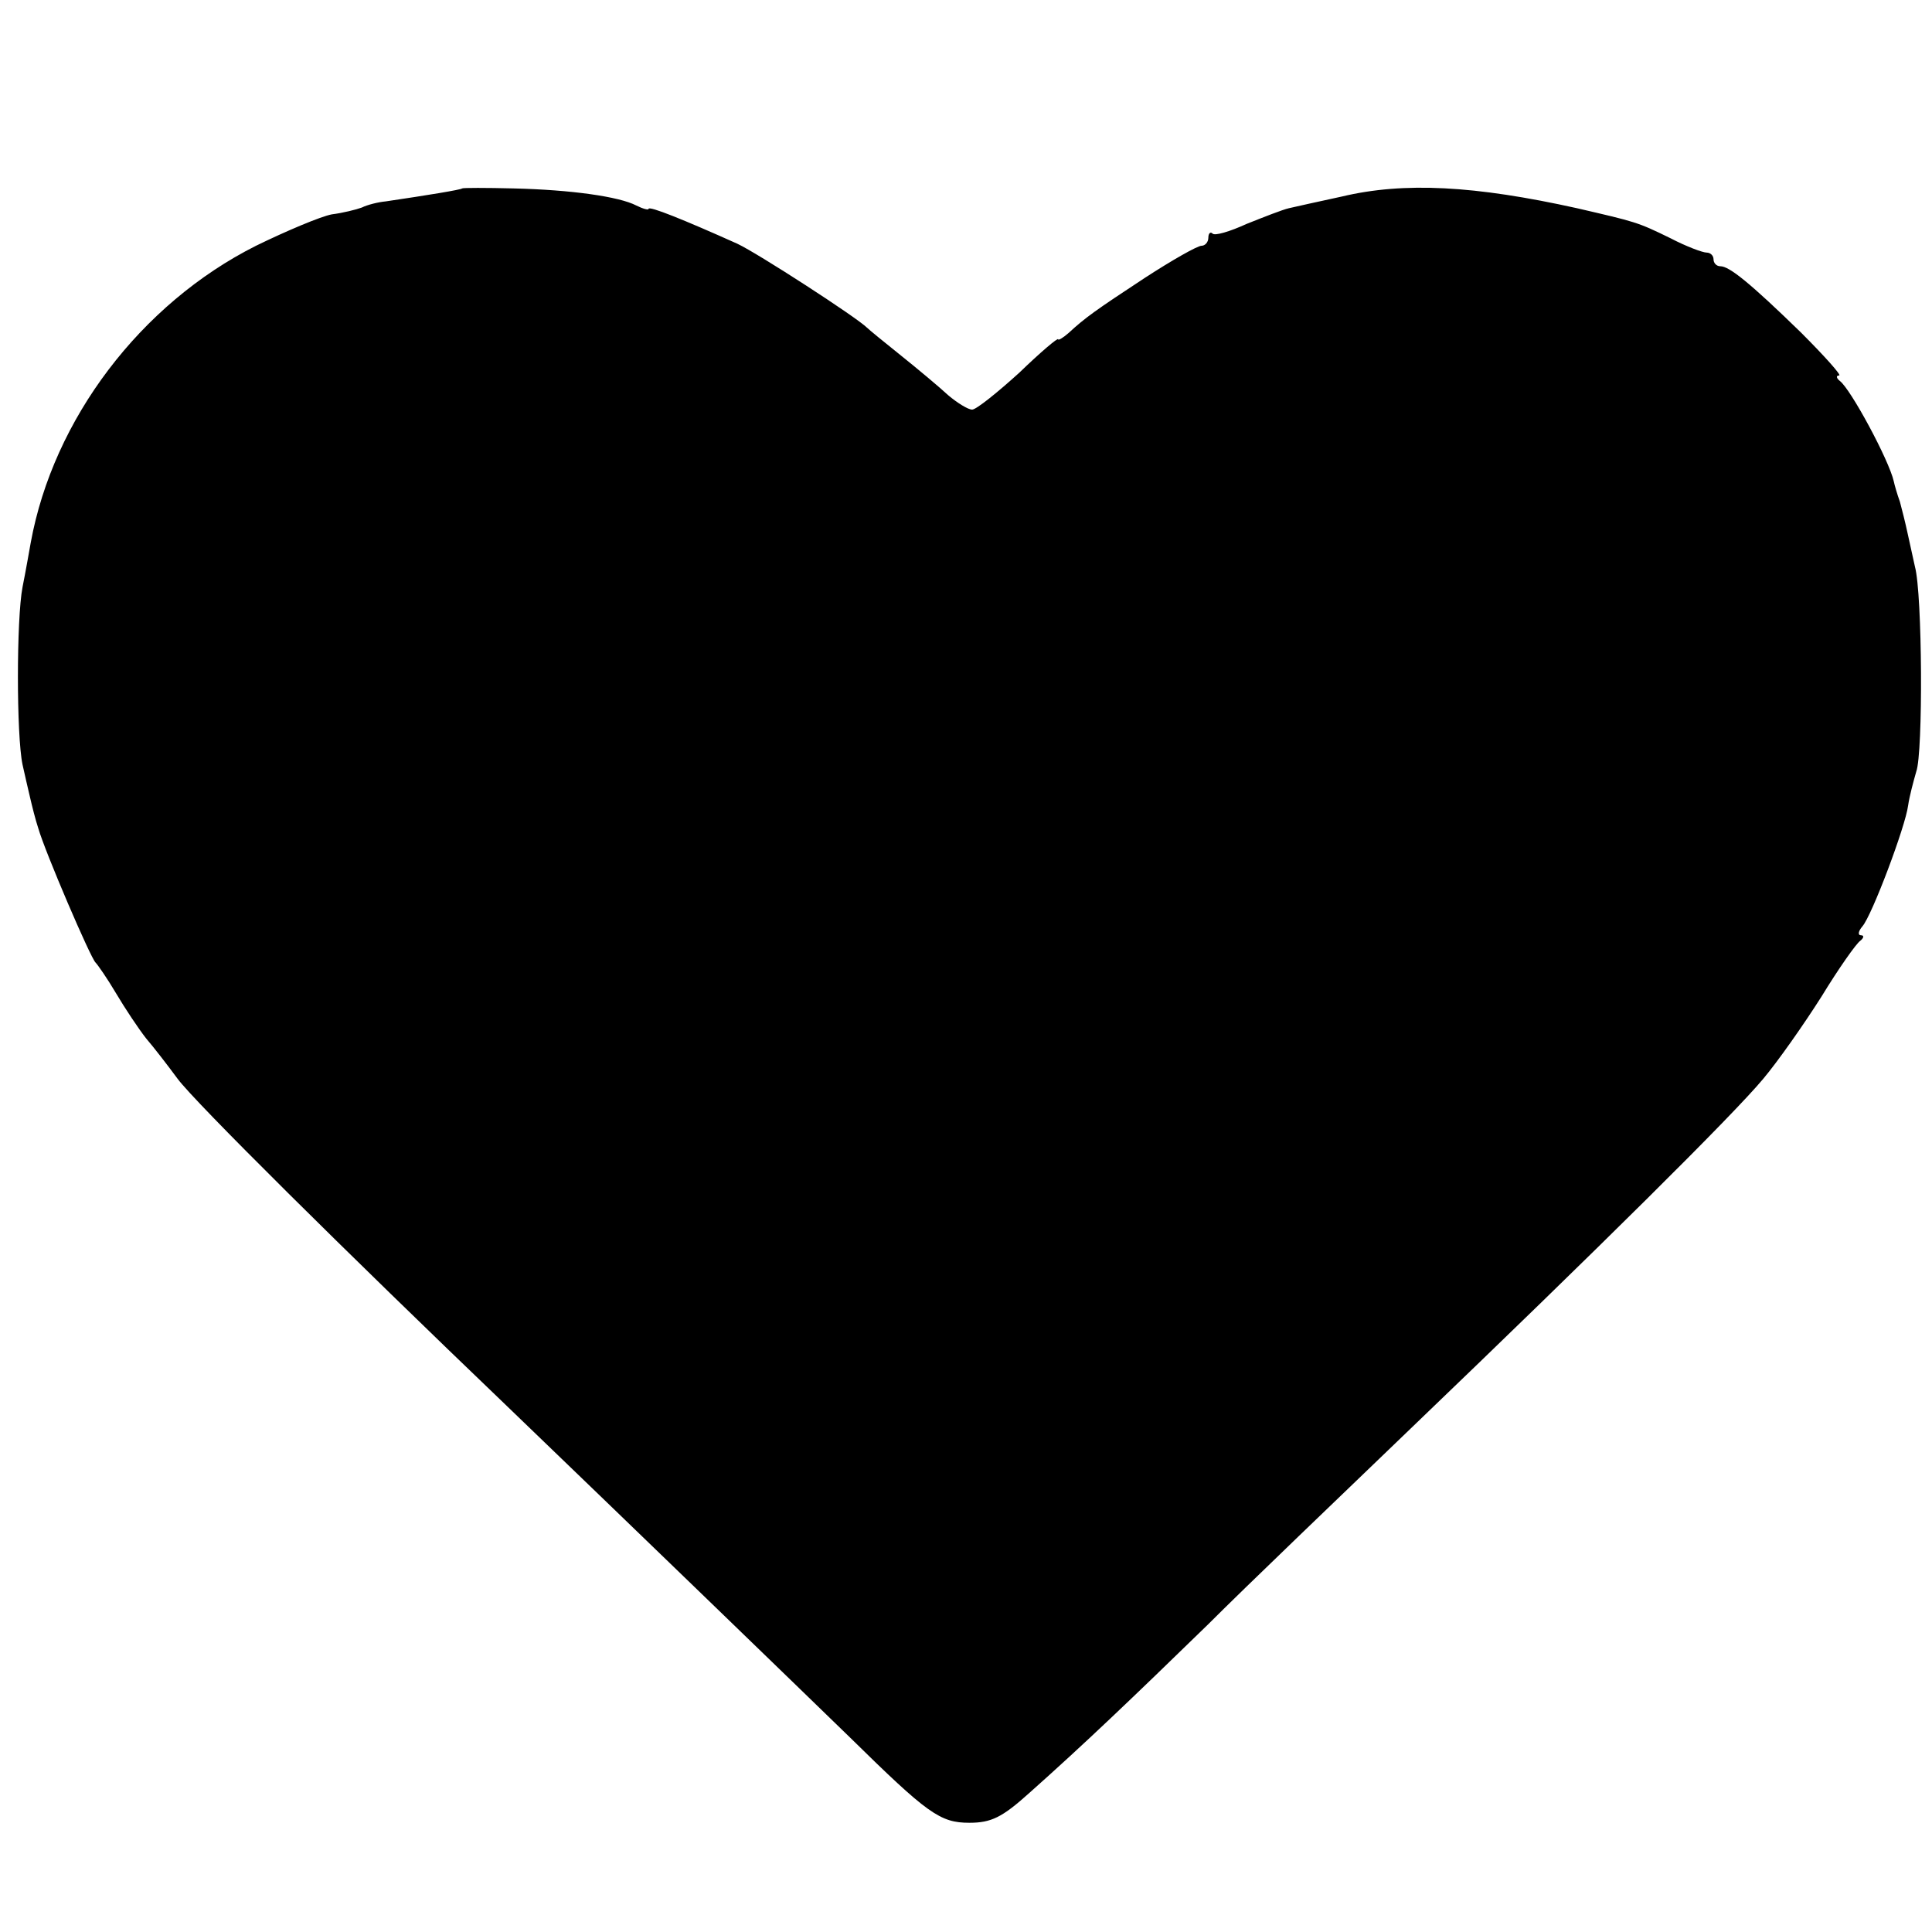
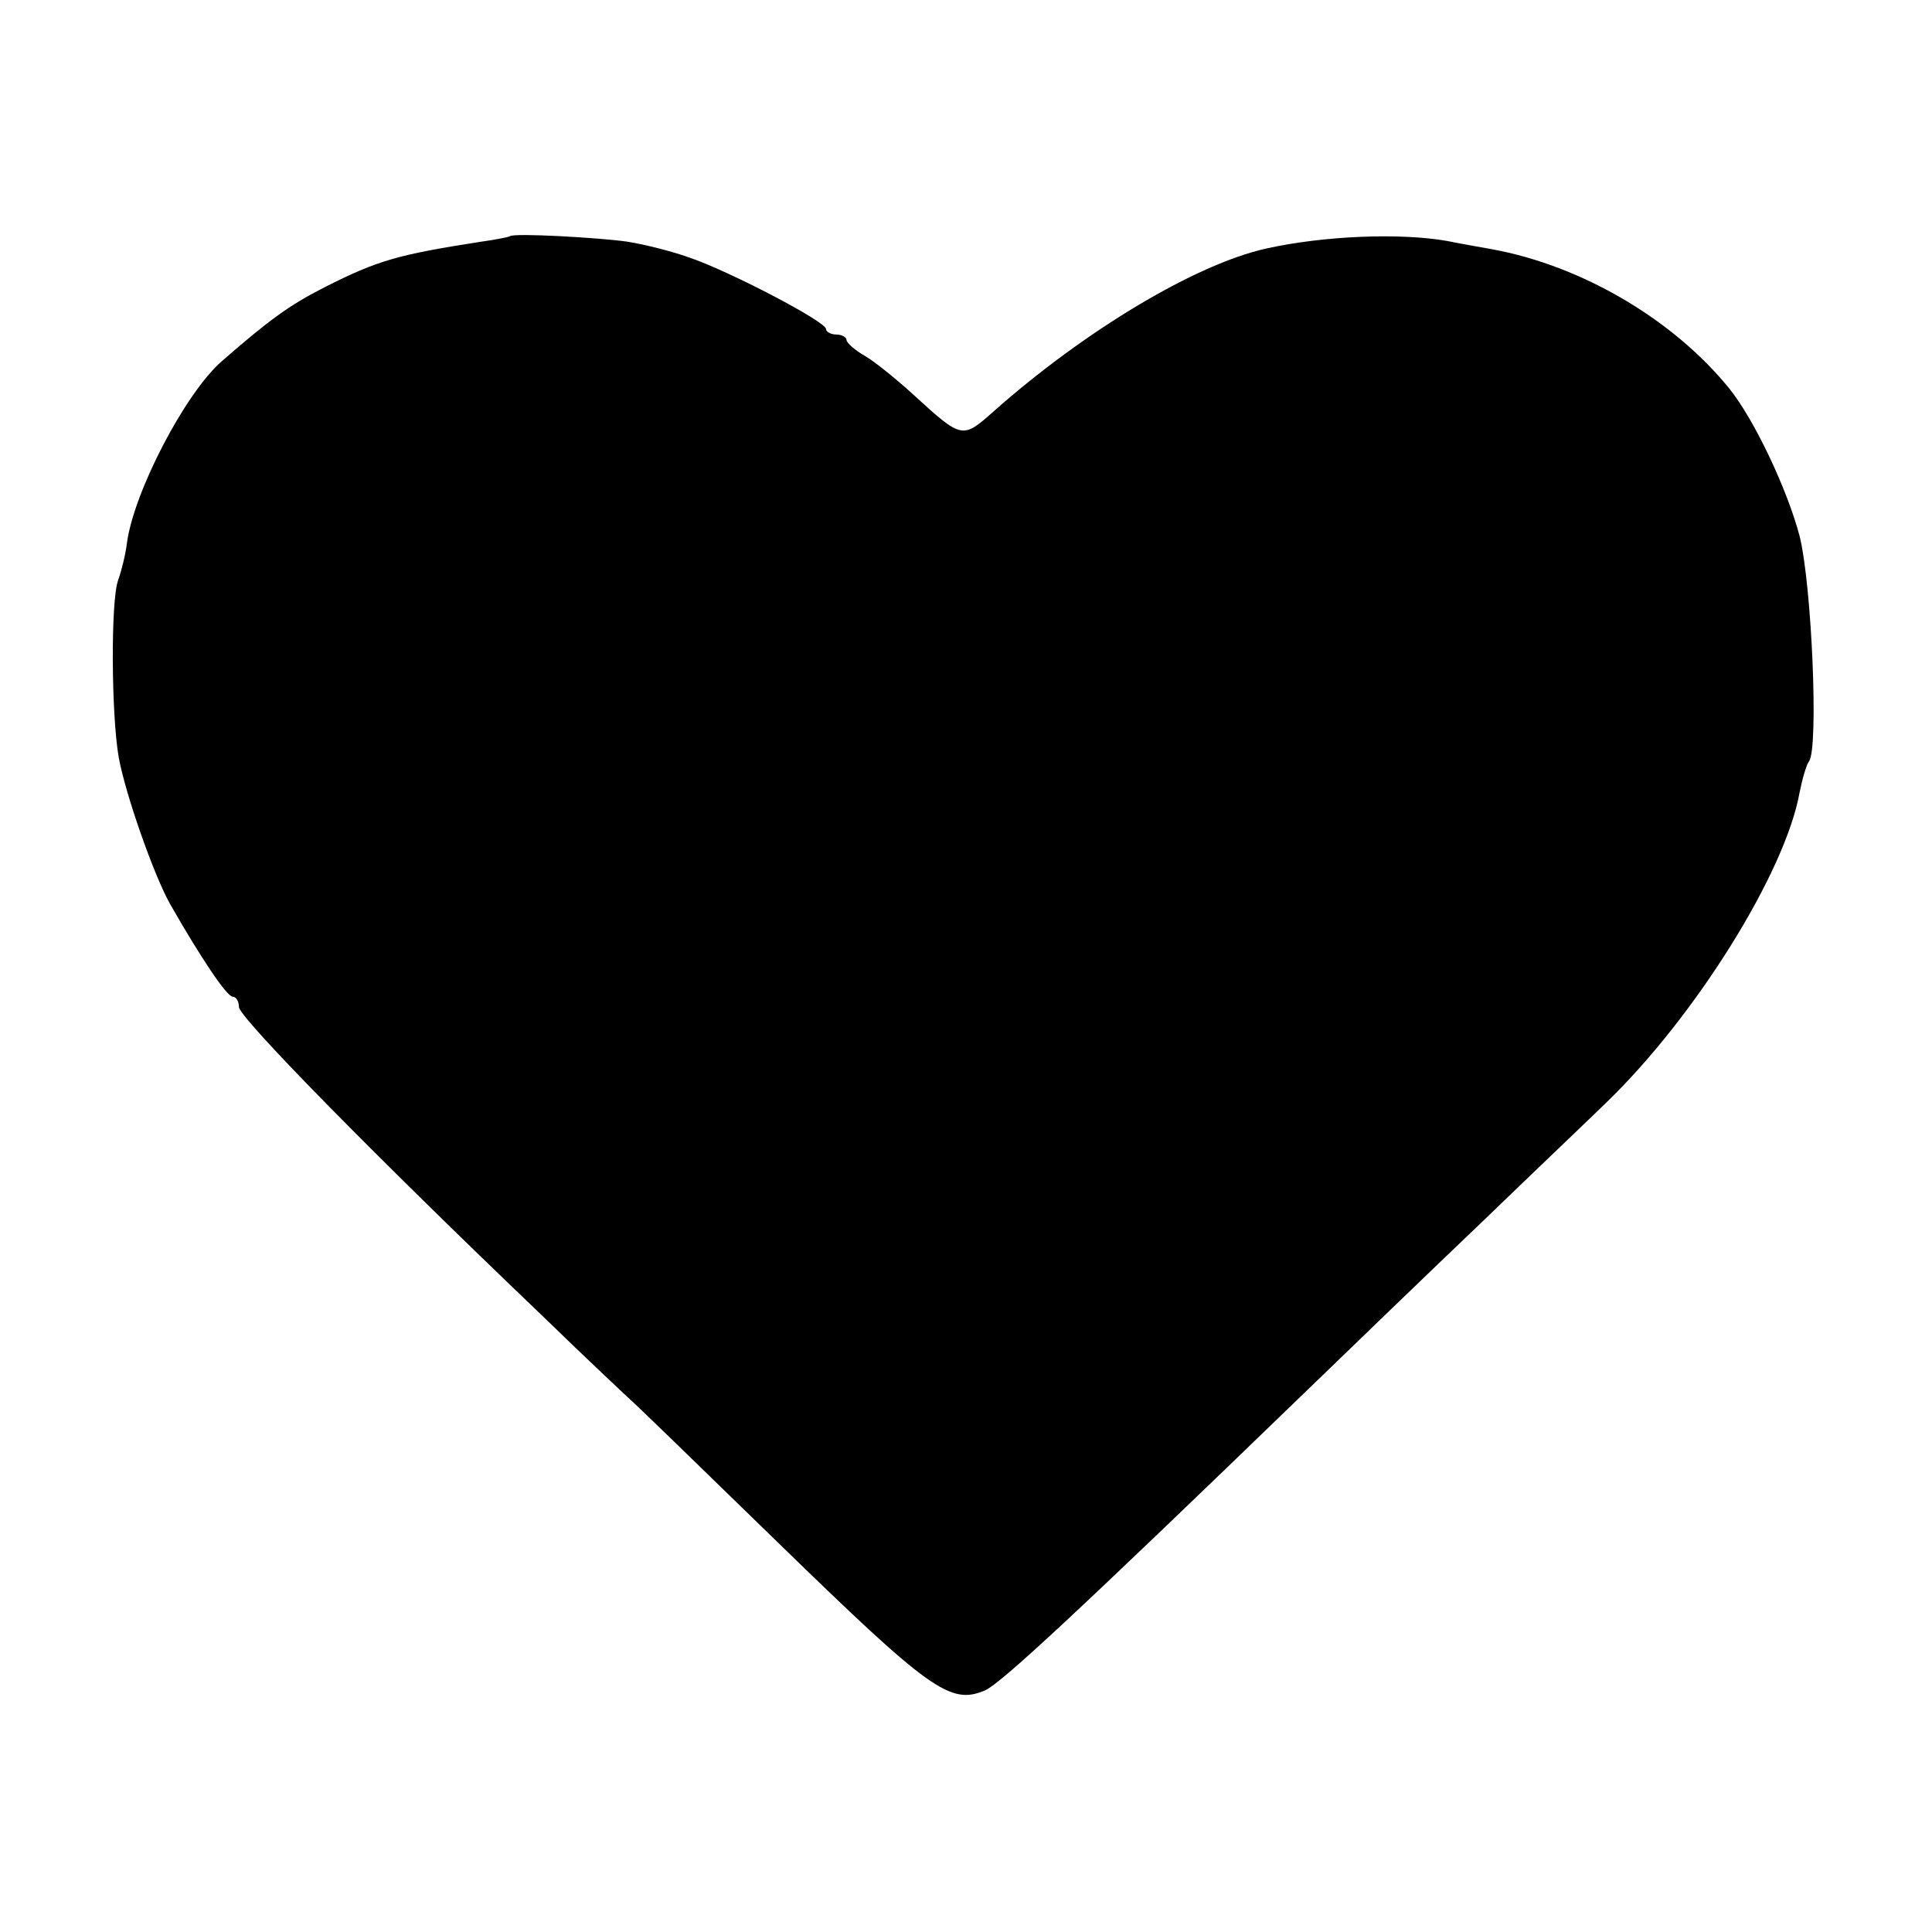
<svg xmlns="http://www.w3.org/2000/svg" version="1.0" width="283pt" height="283pt" viewBox="0 0 283 283" preserveAspectRatio="xMidYMid meet">
  <g transform="translate(0,283) scale(0.1,-0.1)" fill="#000000" stroke="none">
-     <path d="M677 2554 c-2 -2 -51 -10 -112 -19 -11 -1 -27 -5 -35 -9 -8 -3 -28 -8 -44 -10 -16 -3 -66 -24 -111 -46 -169 -85 -297 -254 -330 -435 -2 -11 -7 -40 -12 -65 -9 -47 -9 -217 0 -260 3 -14 8 -35 11 -48 3 -13 8 -33 12 -45 10 -35 77 -191 84 -197 3 -3 17 -23 30 -45 13 -22 33 -52 44 -66 12 -14 32 -40 46 -59 25 -34 246 -253 484 -481 183 -176 429 -414 501 -484 114 -112 132 -125 175 -125 32 0 48 8 87 43 82 73 150 138 262 247 58 58 194 188 300 290 271 260 470 457 514 510 21 25 59 79 85 120 25 41 51 78 57 82 5 4 6 8 1 8 -5 0 -4 6 2 13 14 16 63 146 67 177 2 14 8 36 12 50 10 27 9 260 -2 300 -3 14 -8 36 -11 50 -3 14 -8 34 -11 45 -4 11 -8 25 -9 30 -7 31 -63 135 -79 147 -5 4 -6 8 -1 8 4 0 -21 28 -56 63 -75 73 -105 97 -118 97 -6 0 -10 5 -10 10 0 6 -5 10 -10 10 -6 0 -30 9 -53 21 -49 24 -51 24 -137 44 -149 33 -253 39 -345 17 -33 -7 -68 -15 -77 -17 -9 -2 -37 -13 -62 -23 -24 -11 -47 -18 -50 -14 -3 3 -6 0 -6 -6 0 -7 -5 -12 -10 -12 -6 0 -43 -21 -83 -47 -73 -48 -87 -58 -112 -81 -8 -7 -15 -11 -15 -9 0 3 -26 -19 -57 -49 -32 -29 -63 -54 -69 -54 -6 0 -22 10 -35 21 -13 12 -44 38 -69 58 -25 20 -47 38 -50 41 -15 15 -160 109 -190 123 -78 35 -130 56 -130 51 0 -2 -8 0 -18 5 -25 13 -95 23 -180 25 -40 1 -74 1 -75 0z" />
+     <path d="M747 2484 c-1 -1 -20 -5 -42 -8 -122 -19 -151 -27 -230 -67 -51 -26 -80 -47 -150 -108 -54 -47 -129 -192 -139 -266 -2 -17 -8 -41 -13 -55 -11 -30 -10 -198 1 -260 10 -54 51 -171 75 -214 44 -77 83 -136 92 -136 5 0 9 -7 9 -15 0 -15 193 -212 444 -452 70 -68 129 -123 129 -123 1 0 98 -94 216 -209 223 -217 253 -239 304 -217 23 10 135 114 468 436 60 58 179 173 265 255 86 83 166 159 178 171 130 126 261 336 282 453 4 20 10 41 14 46 14 20 4 258 -14 330 -18 68 -66 170 -103 216 -82 101 -216 180 -348 204 -16 3 -46 8 -65 12 -68 12 -179 8 -265 -11 -104 -23 -267 -121 -400 -239 -45 -40 -46 -40 -115 23 -25 23 -57 49 -72 58 -16 9 -28 20 -28 24 0 4 -7 8 -15 8 -8 0 -15 4 -15 8 0 11 -144 86 -201 105 -25 9 -65 19 -90 23 -42 6 -167 13 -172 8z" />
  </g>
</svg>
